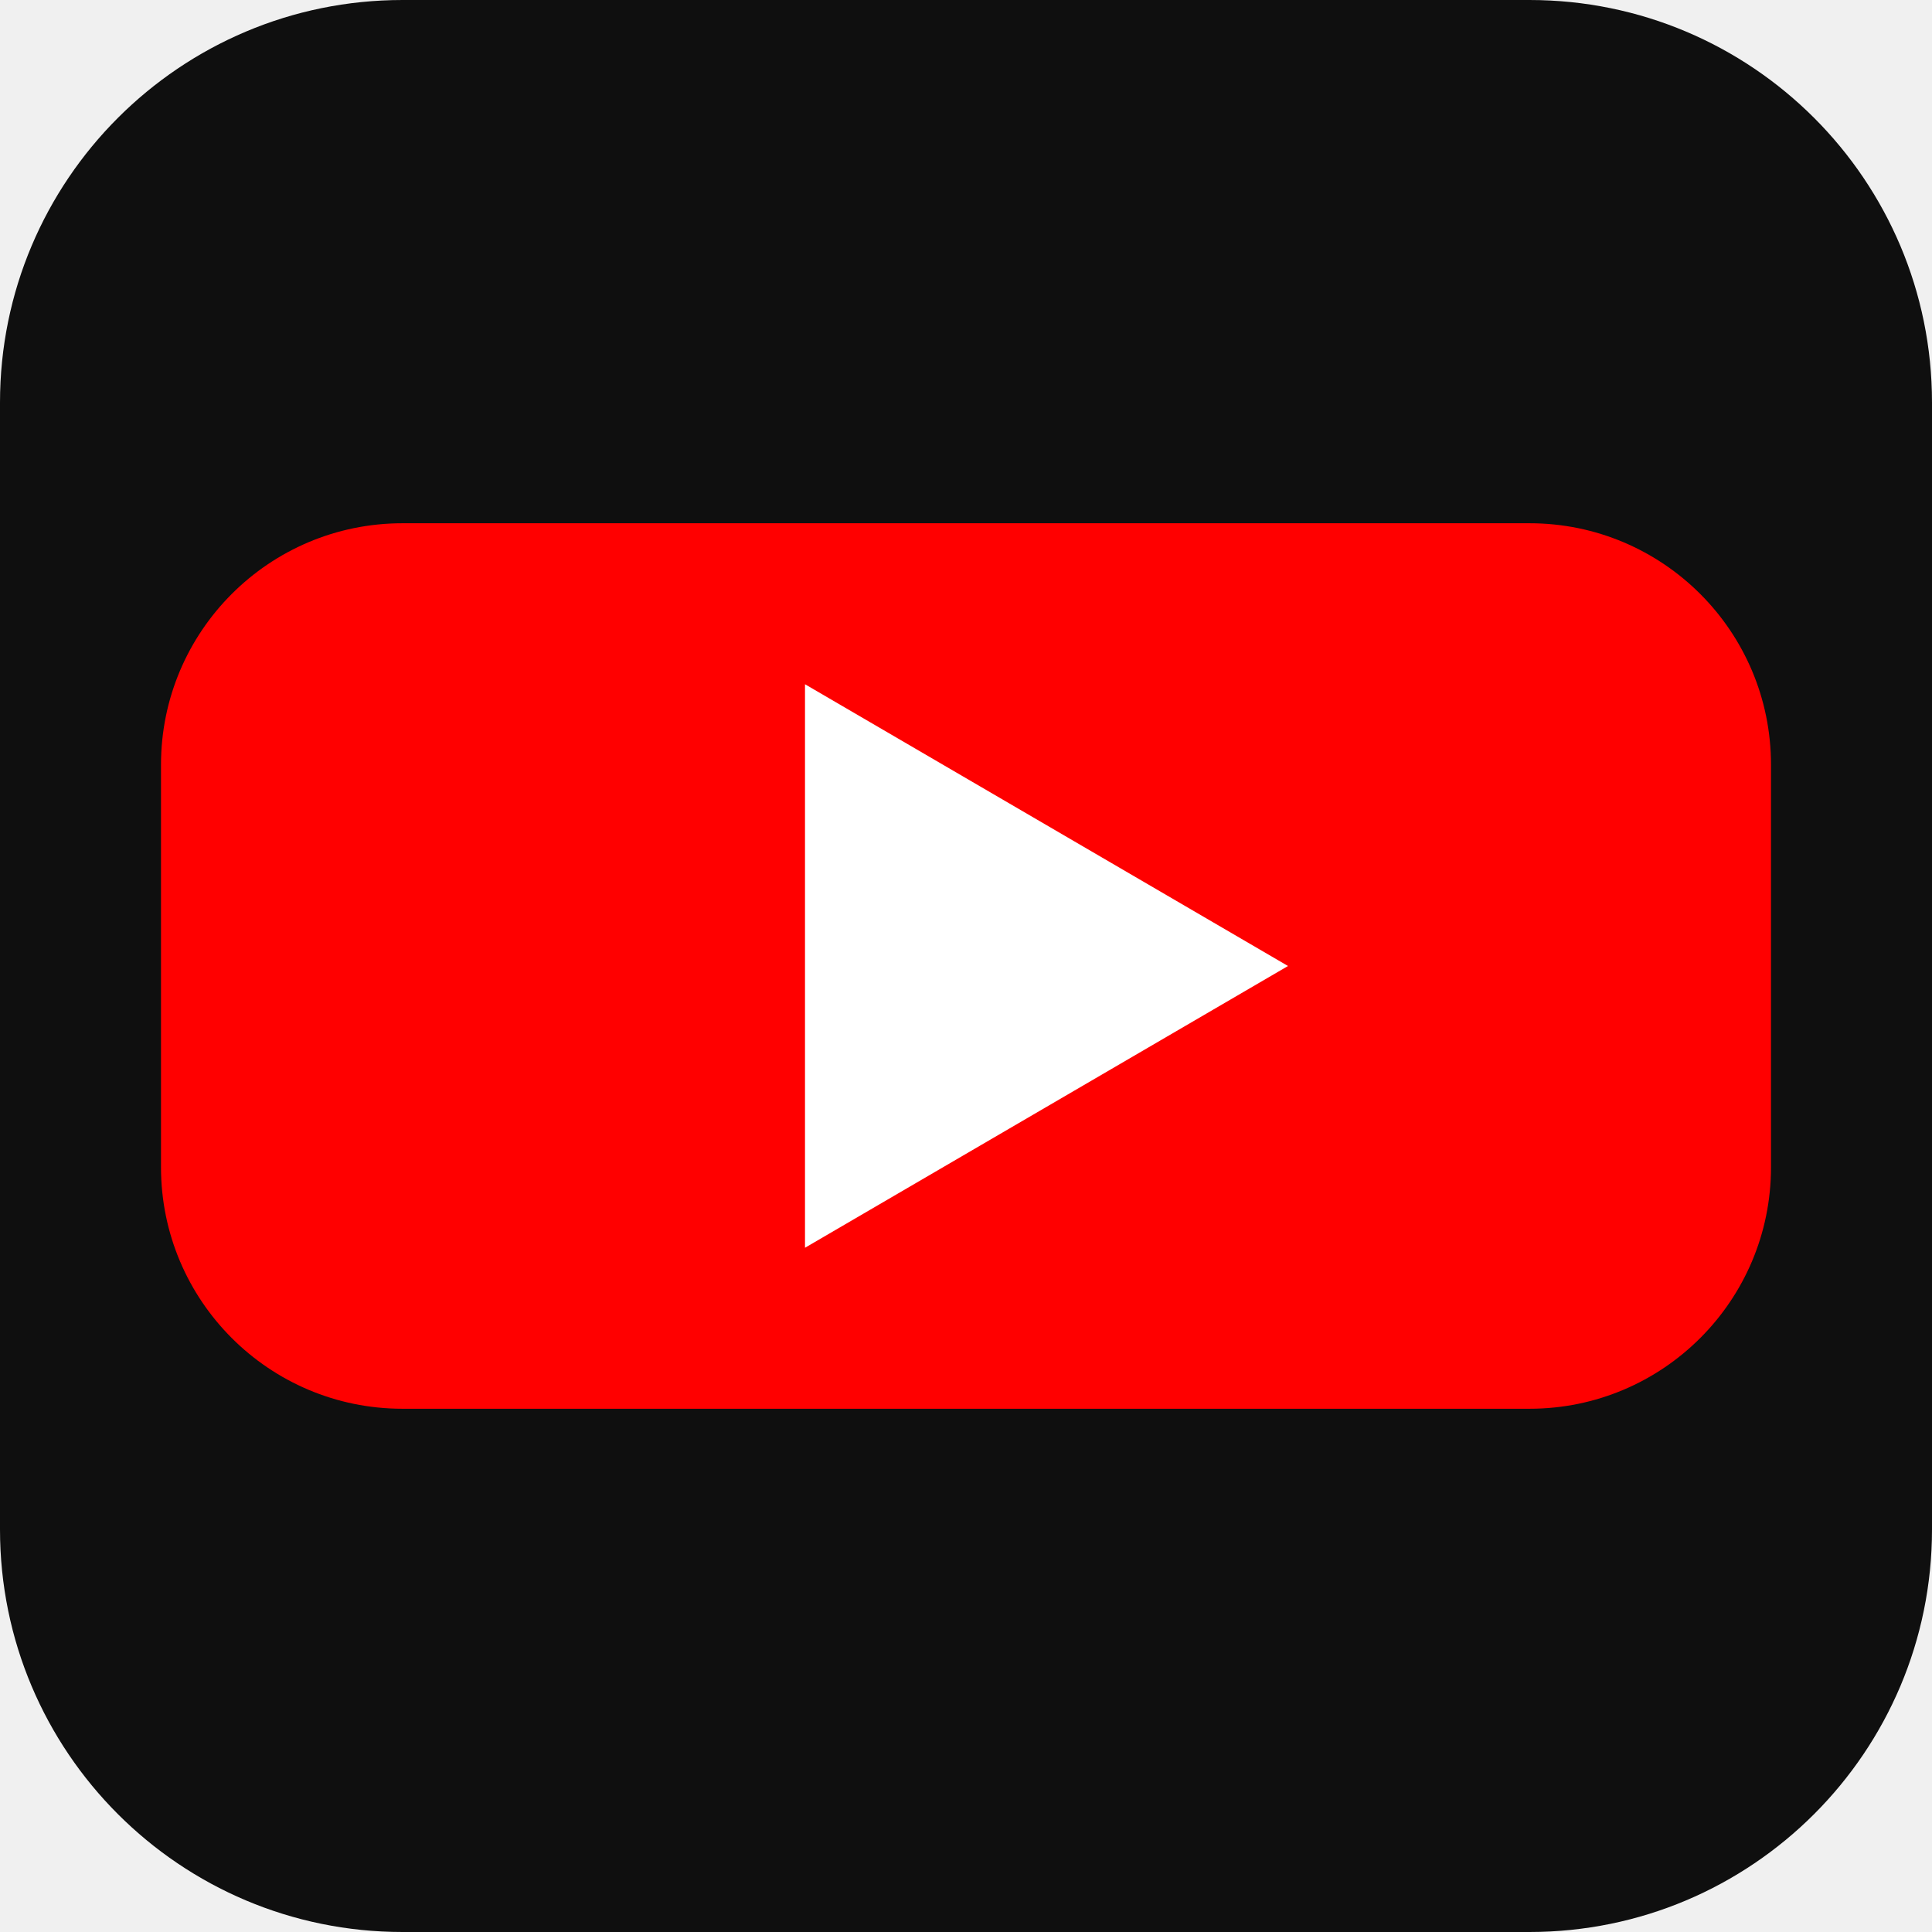
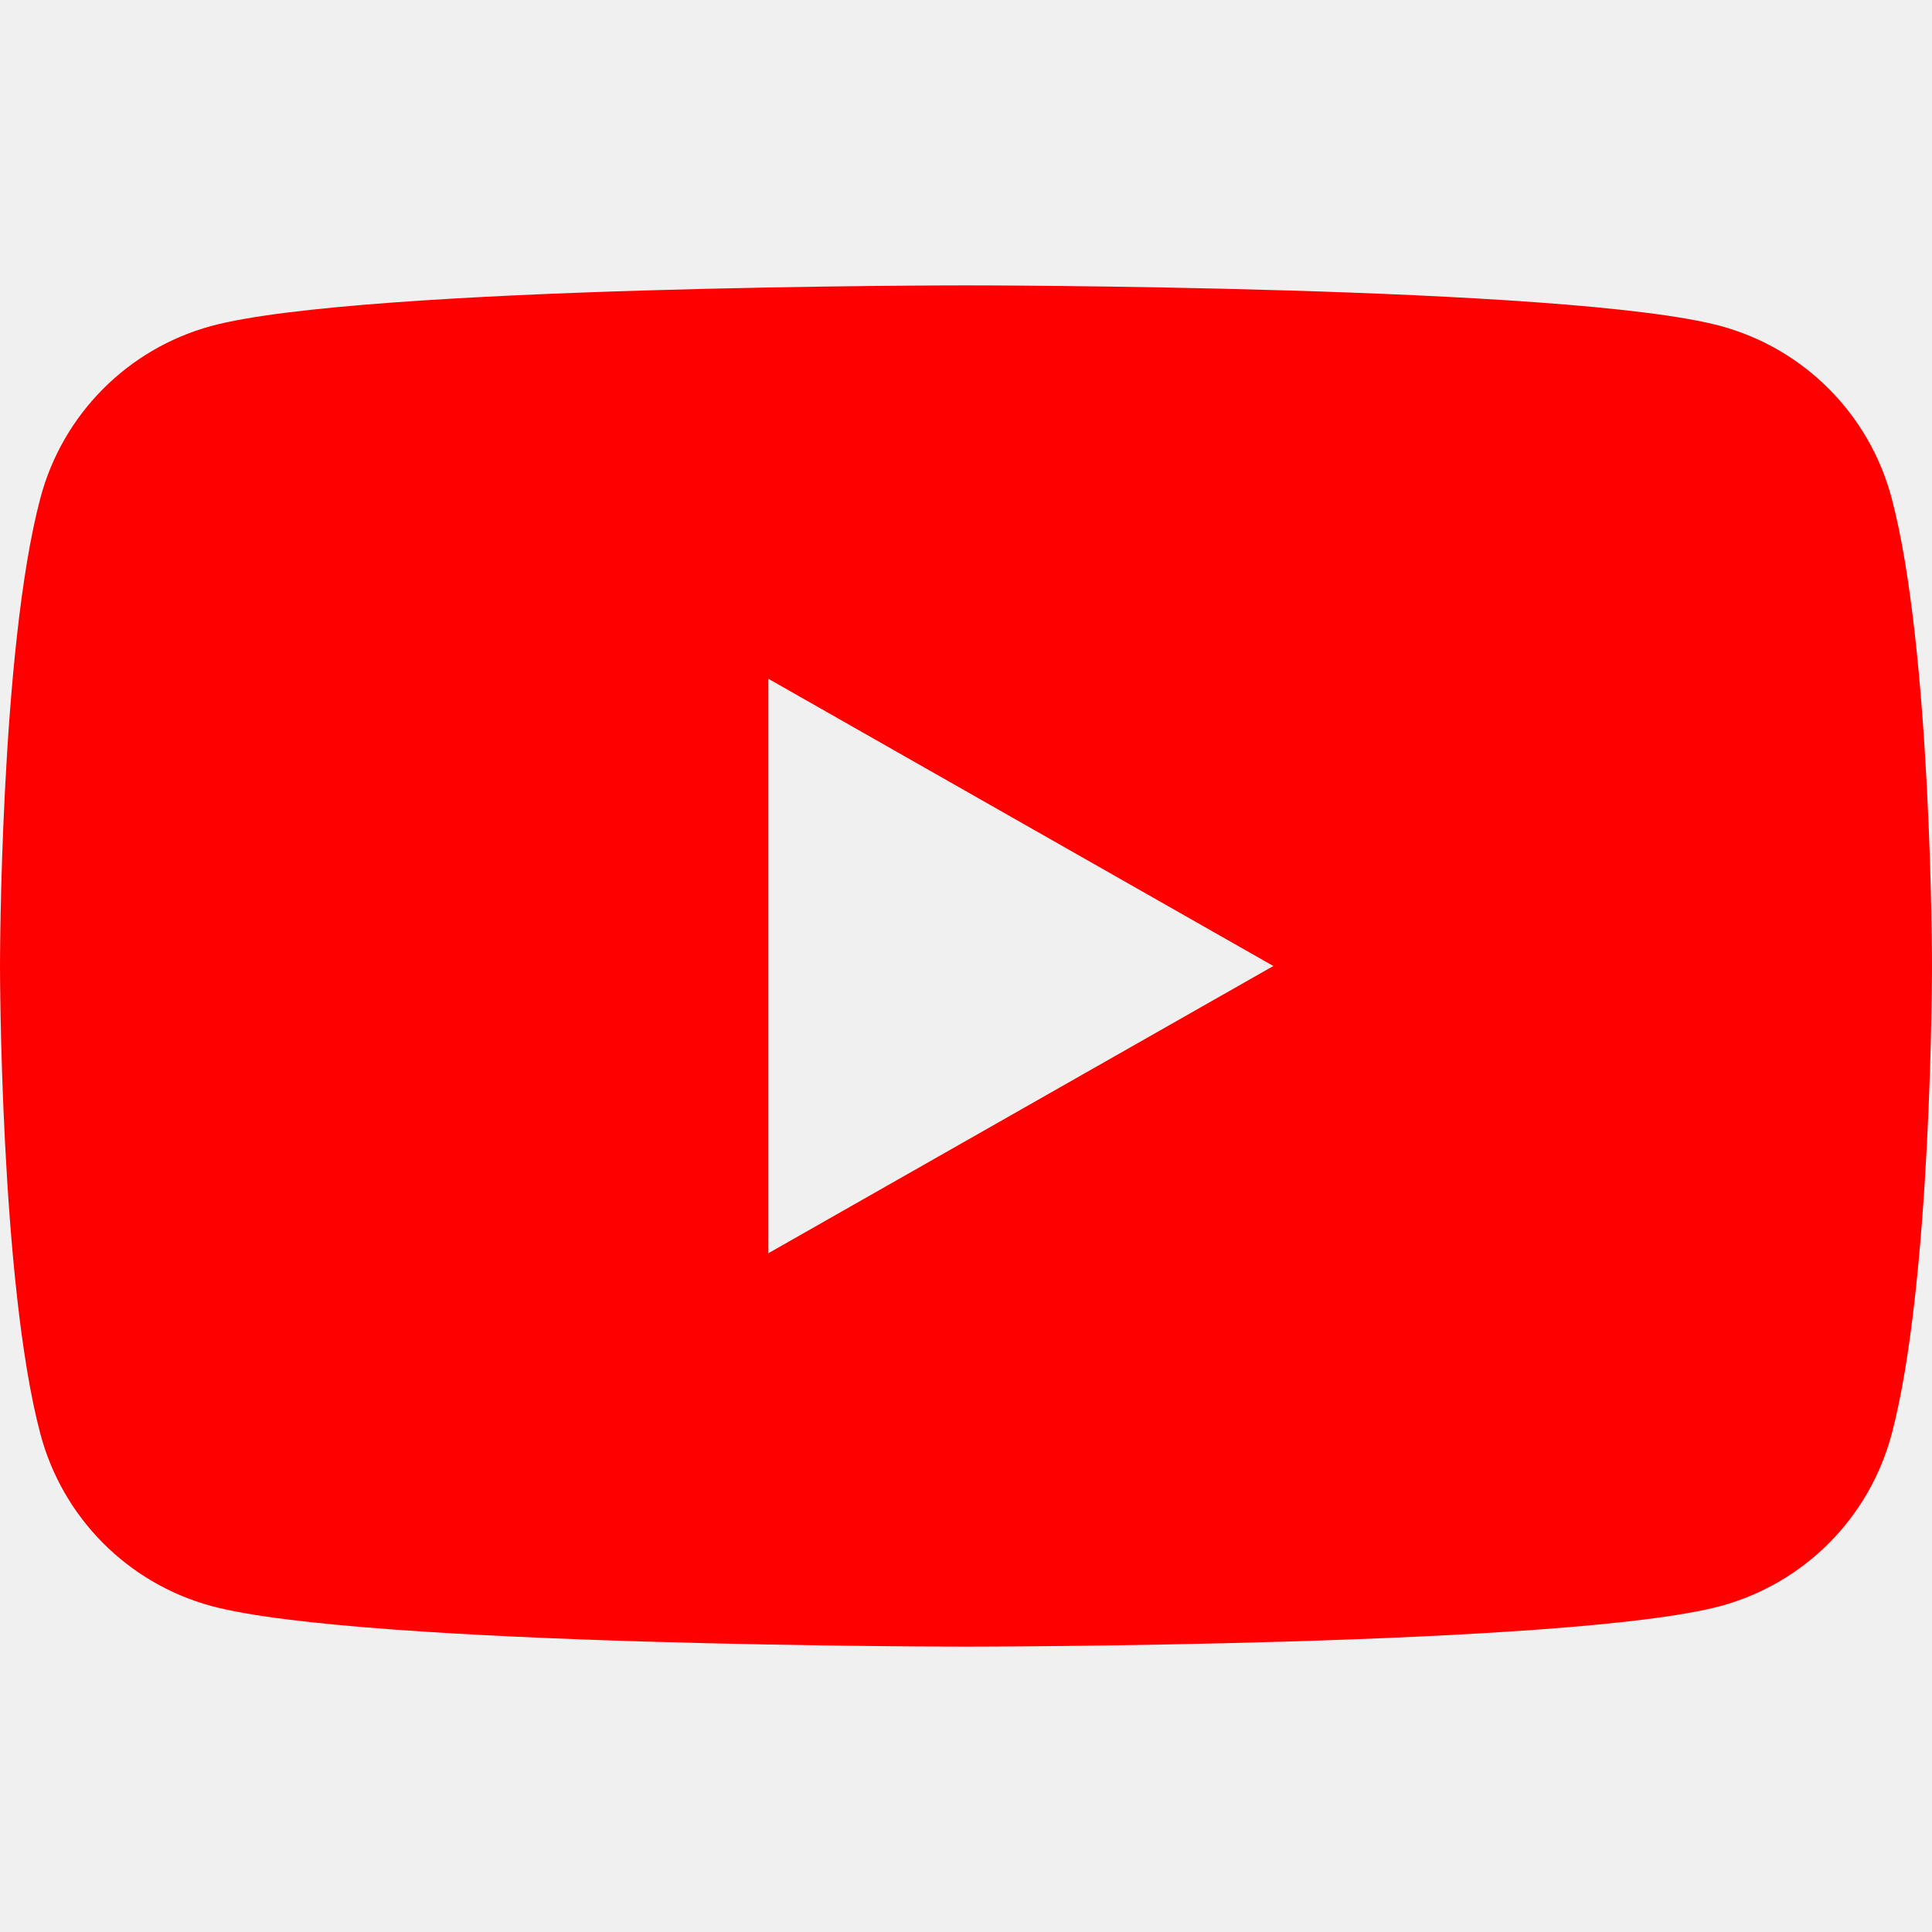
- <svg xmlns="http://www.w3.org/2000/svg" viewBox="0 0 48 48">
-   <rect width="48" height="48" rx="10" fill="#0f0f0f" />
-   <rect x="4" y="13" width="40" height="22" rx="6" fill="#ff0000" />
-   <polygon points="20,17 20,31 32,24" fill="white" />
+ <svg xmlns="http://www.w3.org/2000/svg" role="img" fill="#FF0000" viewBox="0 0 24 24">
+   <path d="M23.498 6.186a3.016 3.016 0 0 0-2.122-2.136C19.505 3.545 12 3.545 12 3.545s-7.505 0-9.377.505A3.017 3.017 0 0 0 .502 6.186C0 8.07 0 12 0 12s0 3.93.502 5.814a3.016 3.016 0 0 0 2.122 2.136c1.871.505 9.376.505 9.376.505s7.505 0 9.377-.505a3.015 3.015 0 0 0 2.122-2.136C24 15.93 24 12 24 12s0-3.93-.502-5.814zM9.545 15.568V8.432L15.818 12l-6.273 3.568z" />
</svg>
